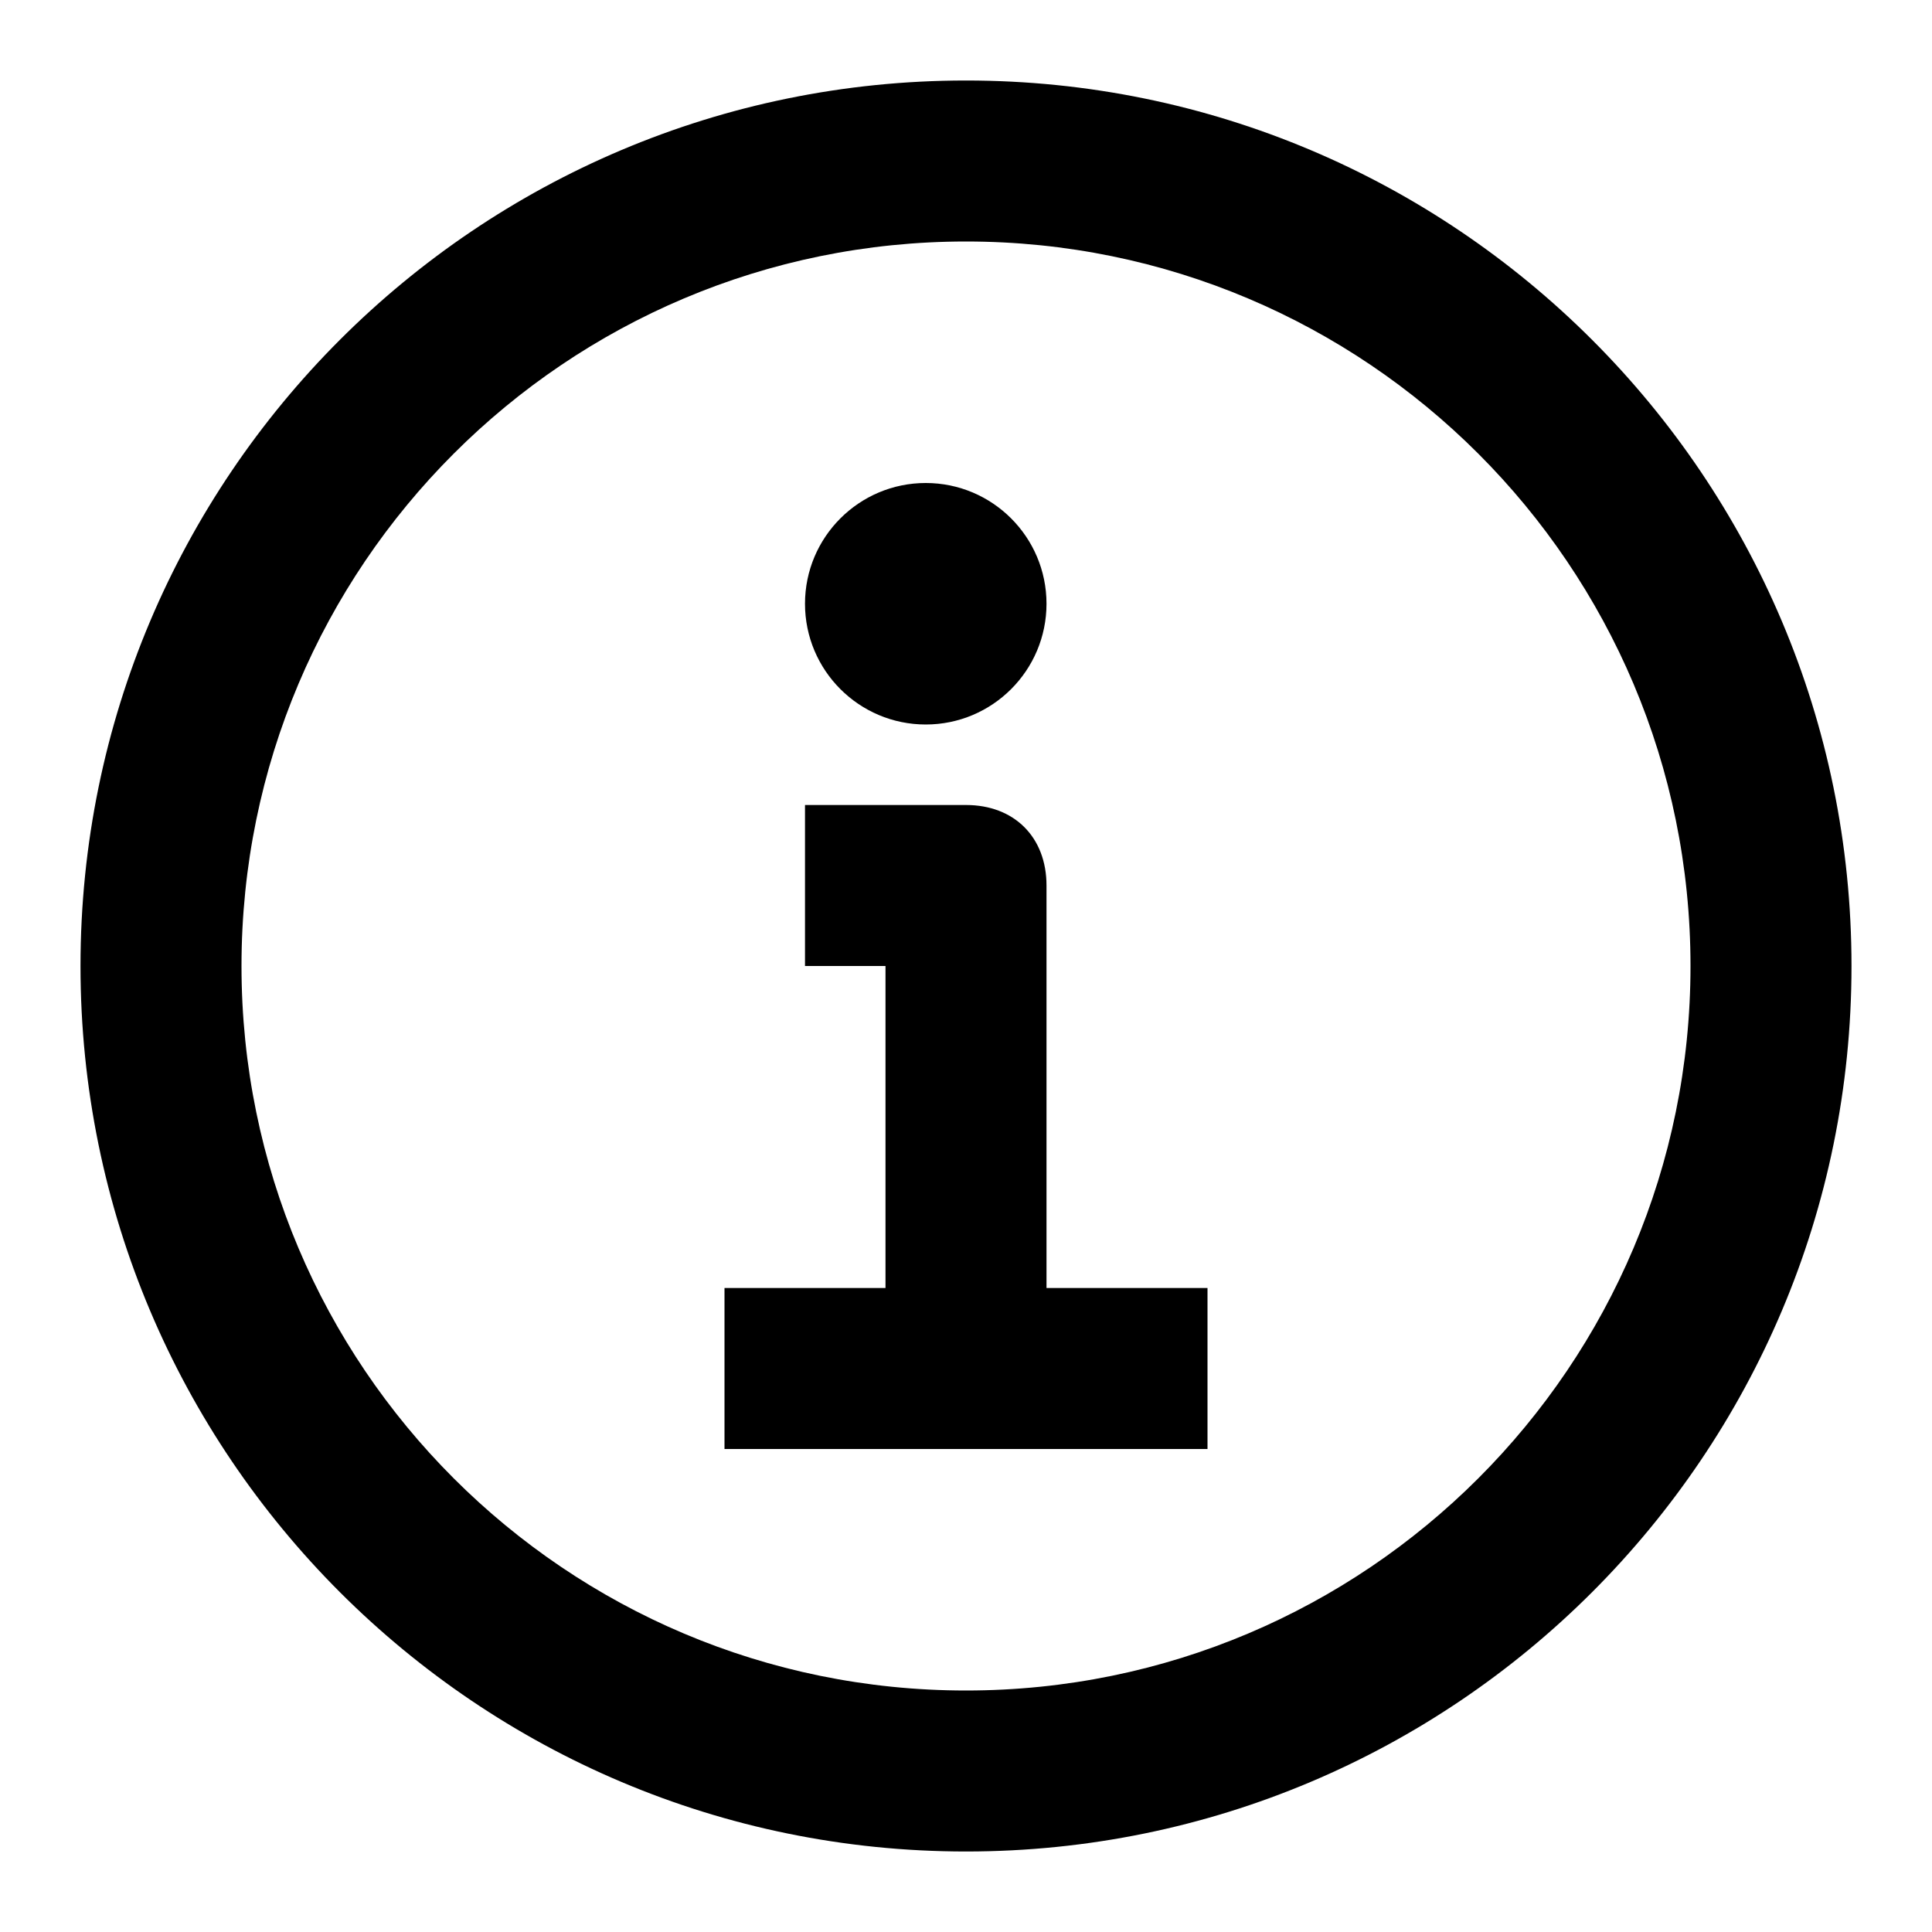
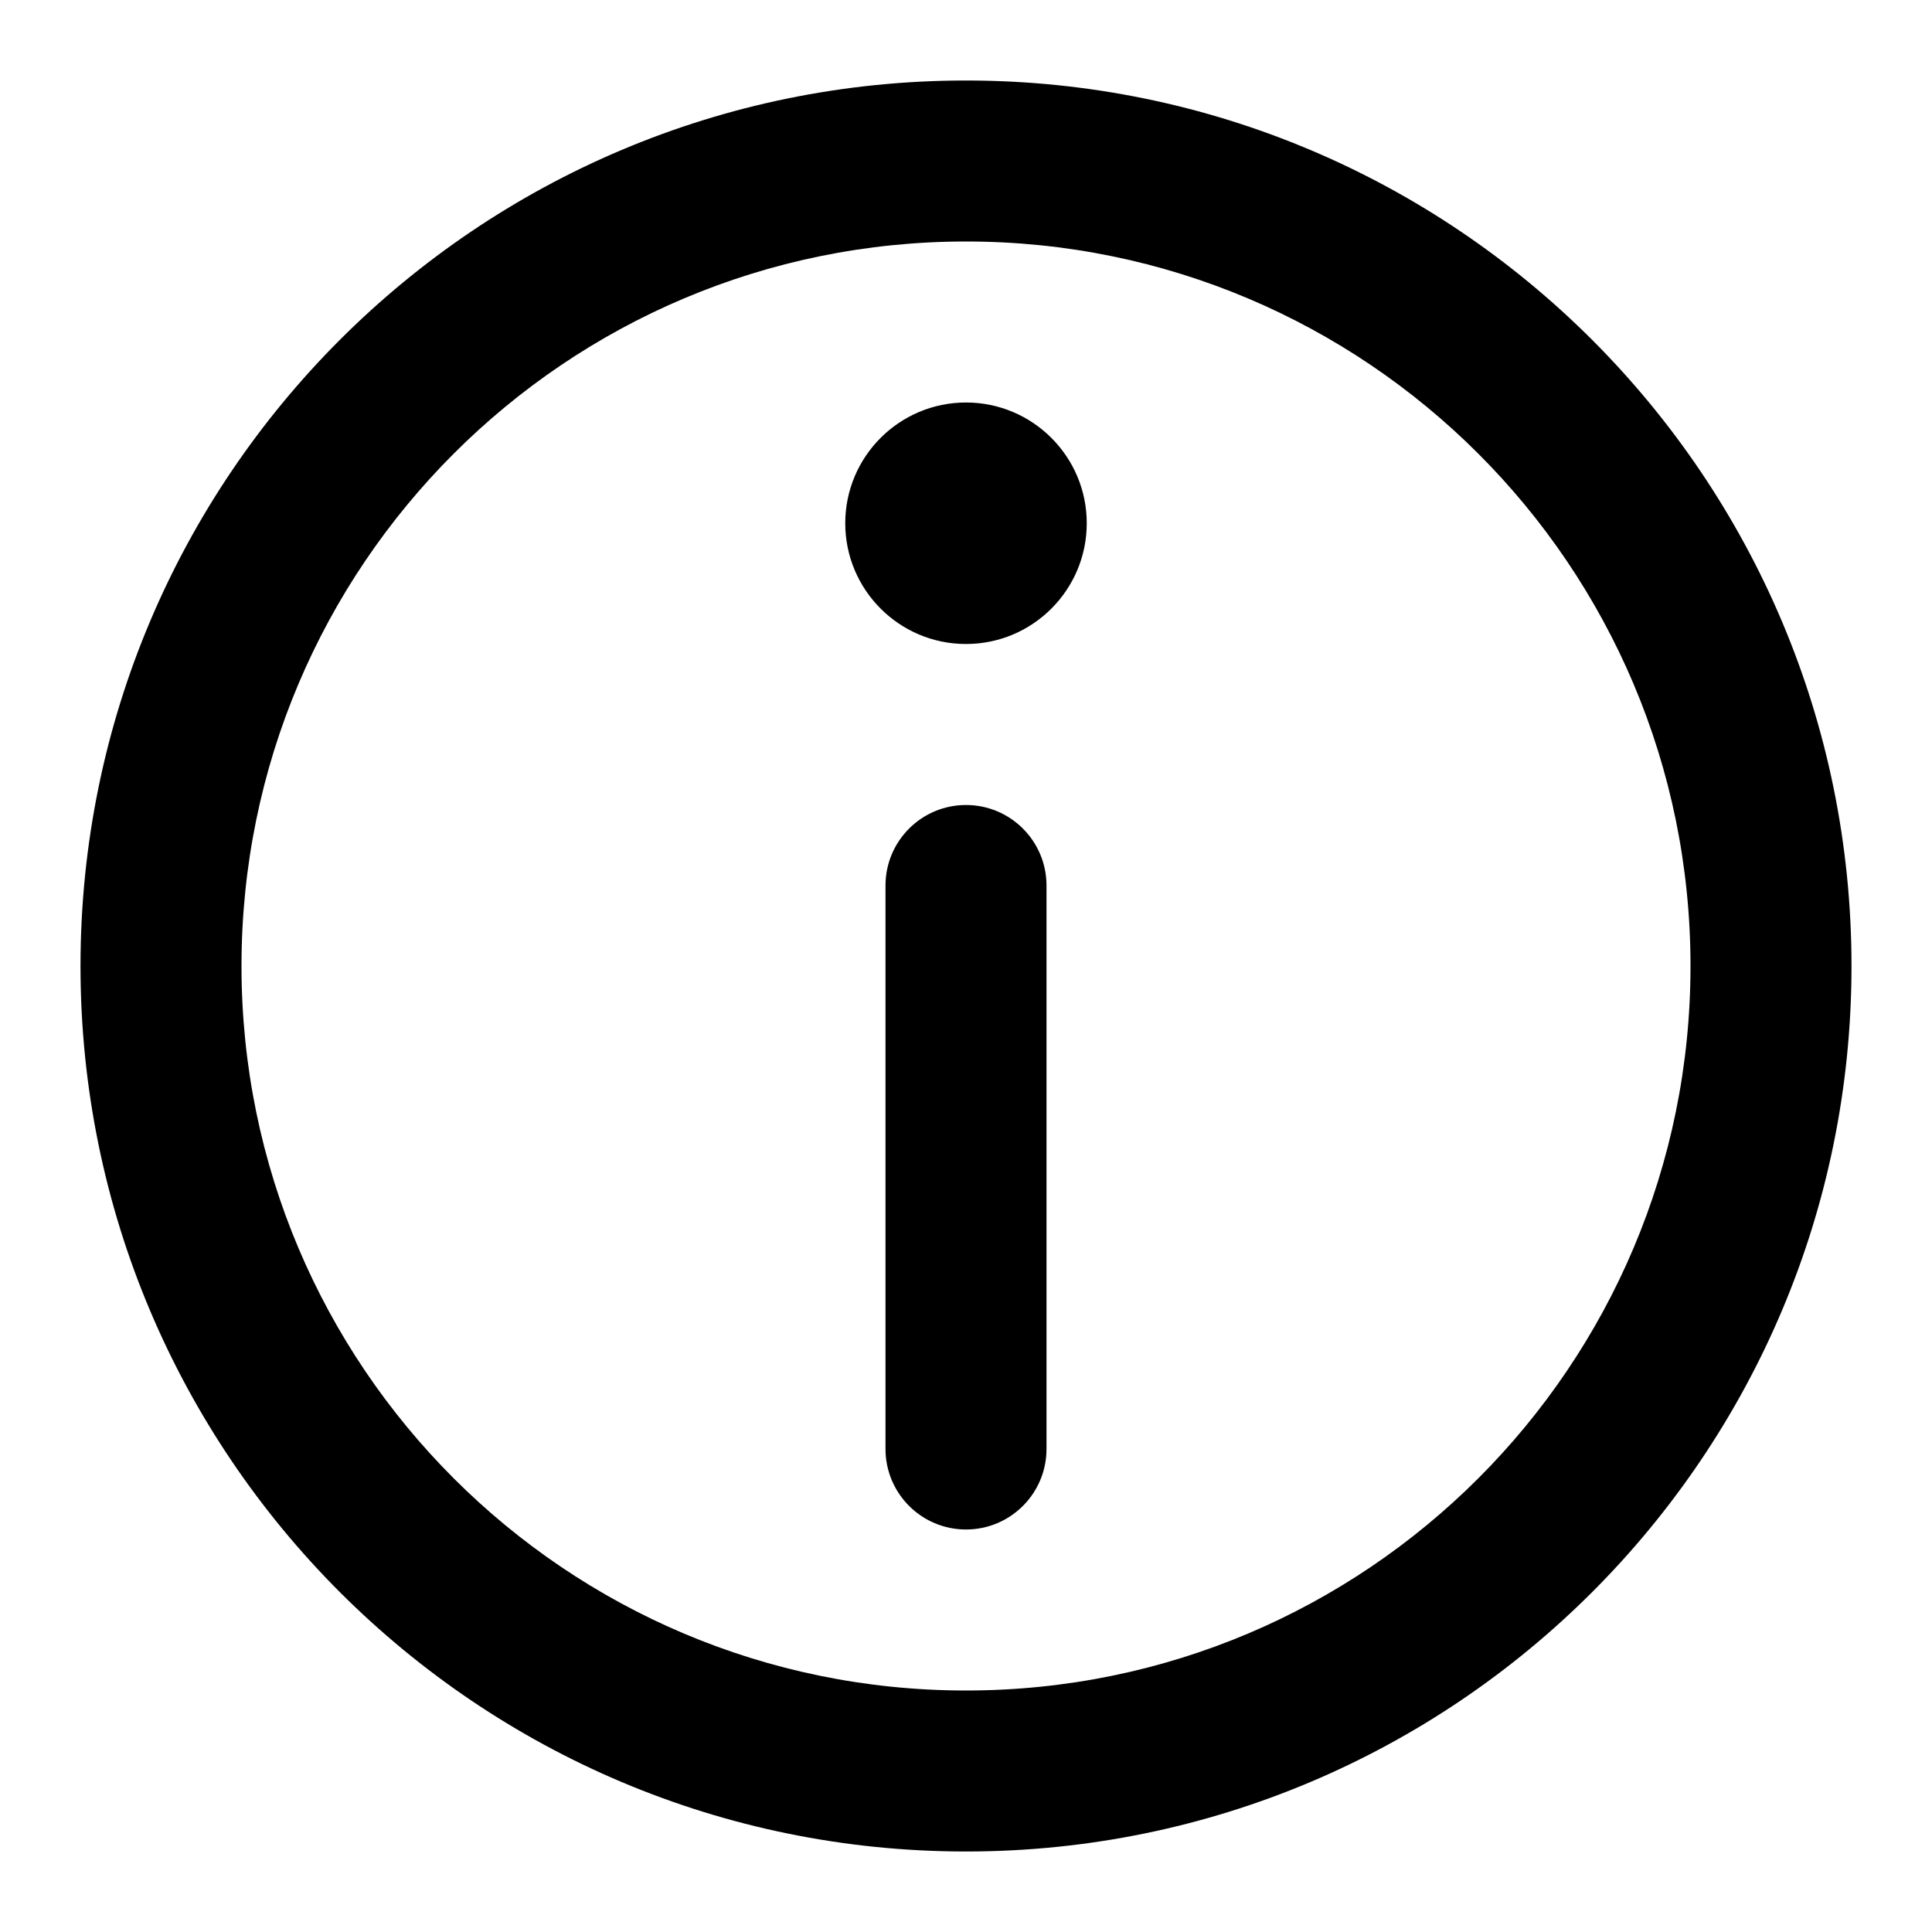
<svg xmlns="http://www.w3.org/2000/svg" width="24" height="24" viewBox="0 0 24 24">
-   <path d="M12,1 C18.075,1 23,5.925 23,12 C23,18.075 18.075,23 12,23 C5.925,23 1,18.075 1,12 C1,5.925 5.925,1 12,1 Z M12,3 C7.029,3 3,7.029 3,12 C3,16.971 7.029,21 12,21 C16.971,21 21,16.971 21,12 C21,7.029 16.971,3 12,3 Z M12,10 C12.6,10 13,10.4 13,11 L13,11 L13,16 L15,16 L15,18 L9,18 L9,16 L11,16 L11,12 L10,12 L10,10 Z M11.5,6 C12.328,6 13,6.672 13,7.5 C13,8.328 12.328,9 11.5,9 C10.672,9 10,8.328 10,7.5 C10,6.672 10.672,6 11.5,6 Z" />
+   <path d="M12,1 C18.075,1 23,5.925 23,12 C23,18.075 18.075,23 12,23 C5.925,23 1,18.075 1,12 C1,5.925 5.925,1 12,1 Z M12,3 C7.029,3 3,7.029 3,12 C3,16.971 7.029,21 12,21 C16.971,21 21,16.971 21,12 C21,7.029 16.971,3 12,3 Z M12,16 C12.828,16 13.5,16.672 13.5,17.5 C13.5,18.328 12.828,19 12,19 C11.172,19 10.5,18.328 10.5,17.5 C10.5,16.672 11.172,16 12,16 Z M12,5 C12.552,5 13,5.448 13,6 L13,13 C13,13.552 12.552,14 12,14 C11.448,14 11,13.552 11,13 L11,6 C11,5.448 11.448,5 12,5 Z" transform="matrix(1 0 0 -1 0 24)" />
</svg>
